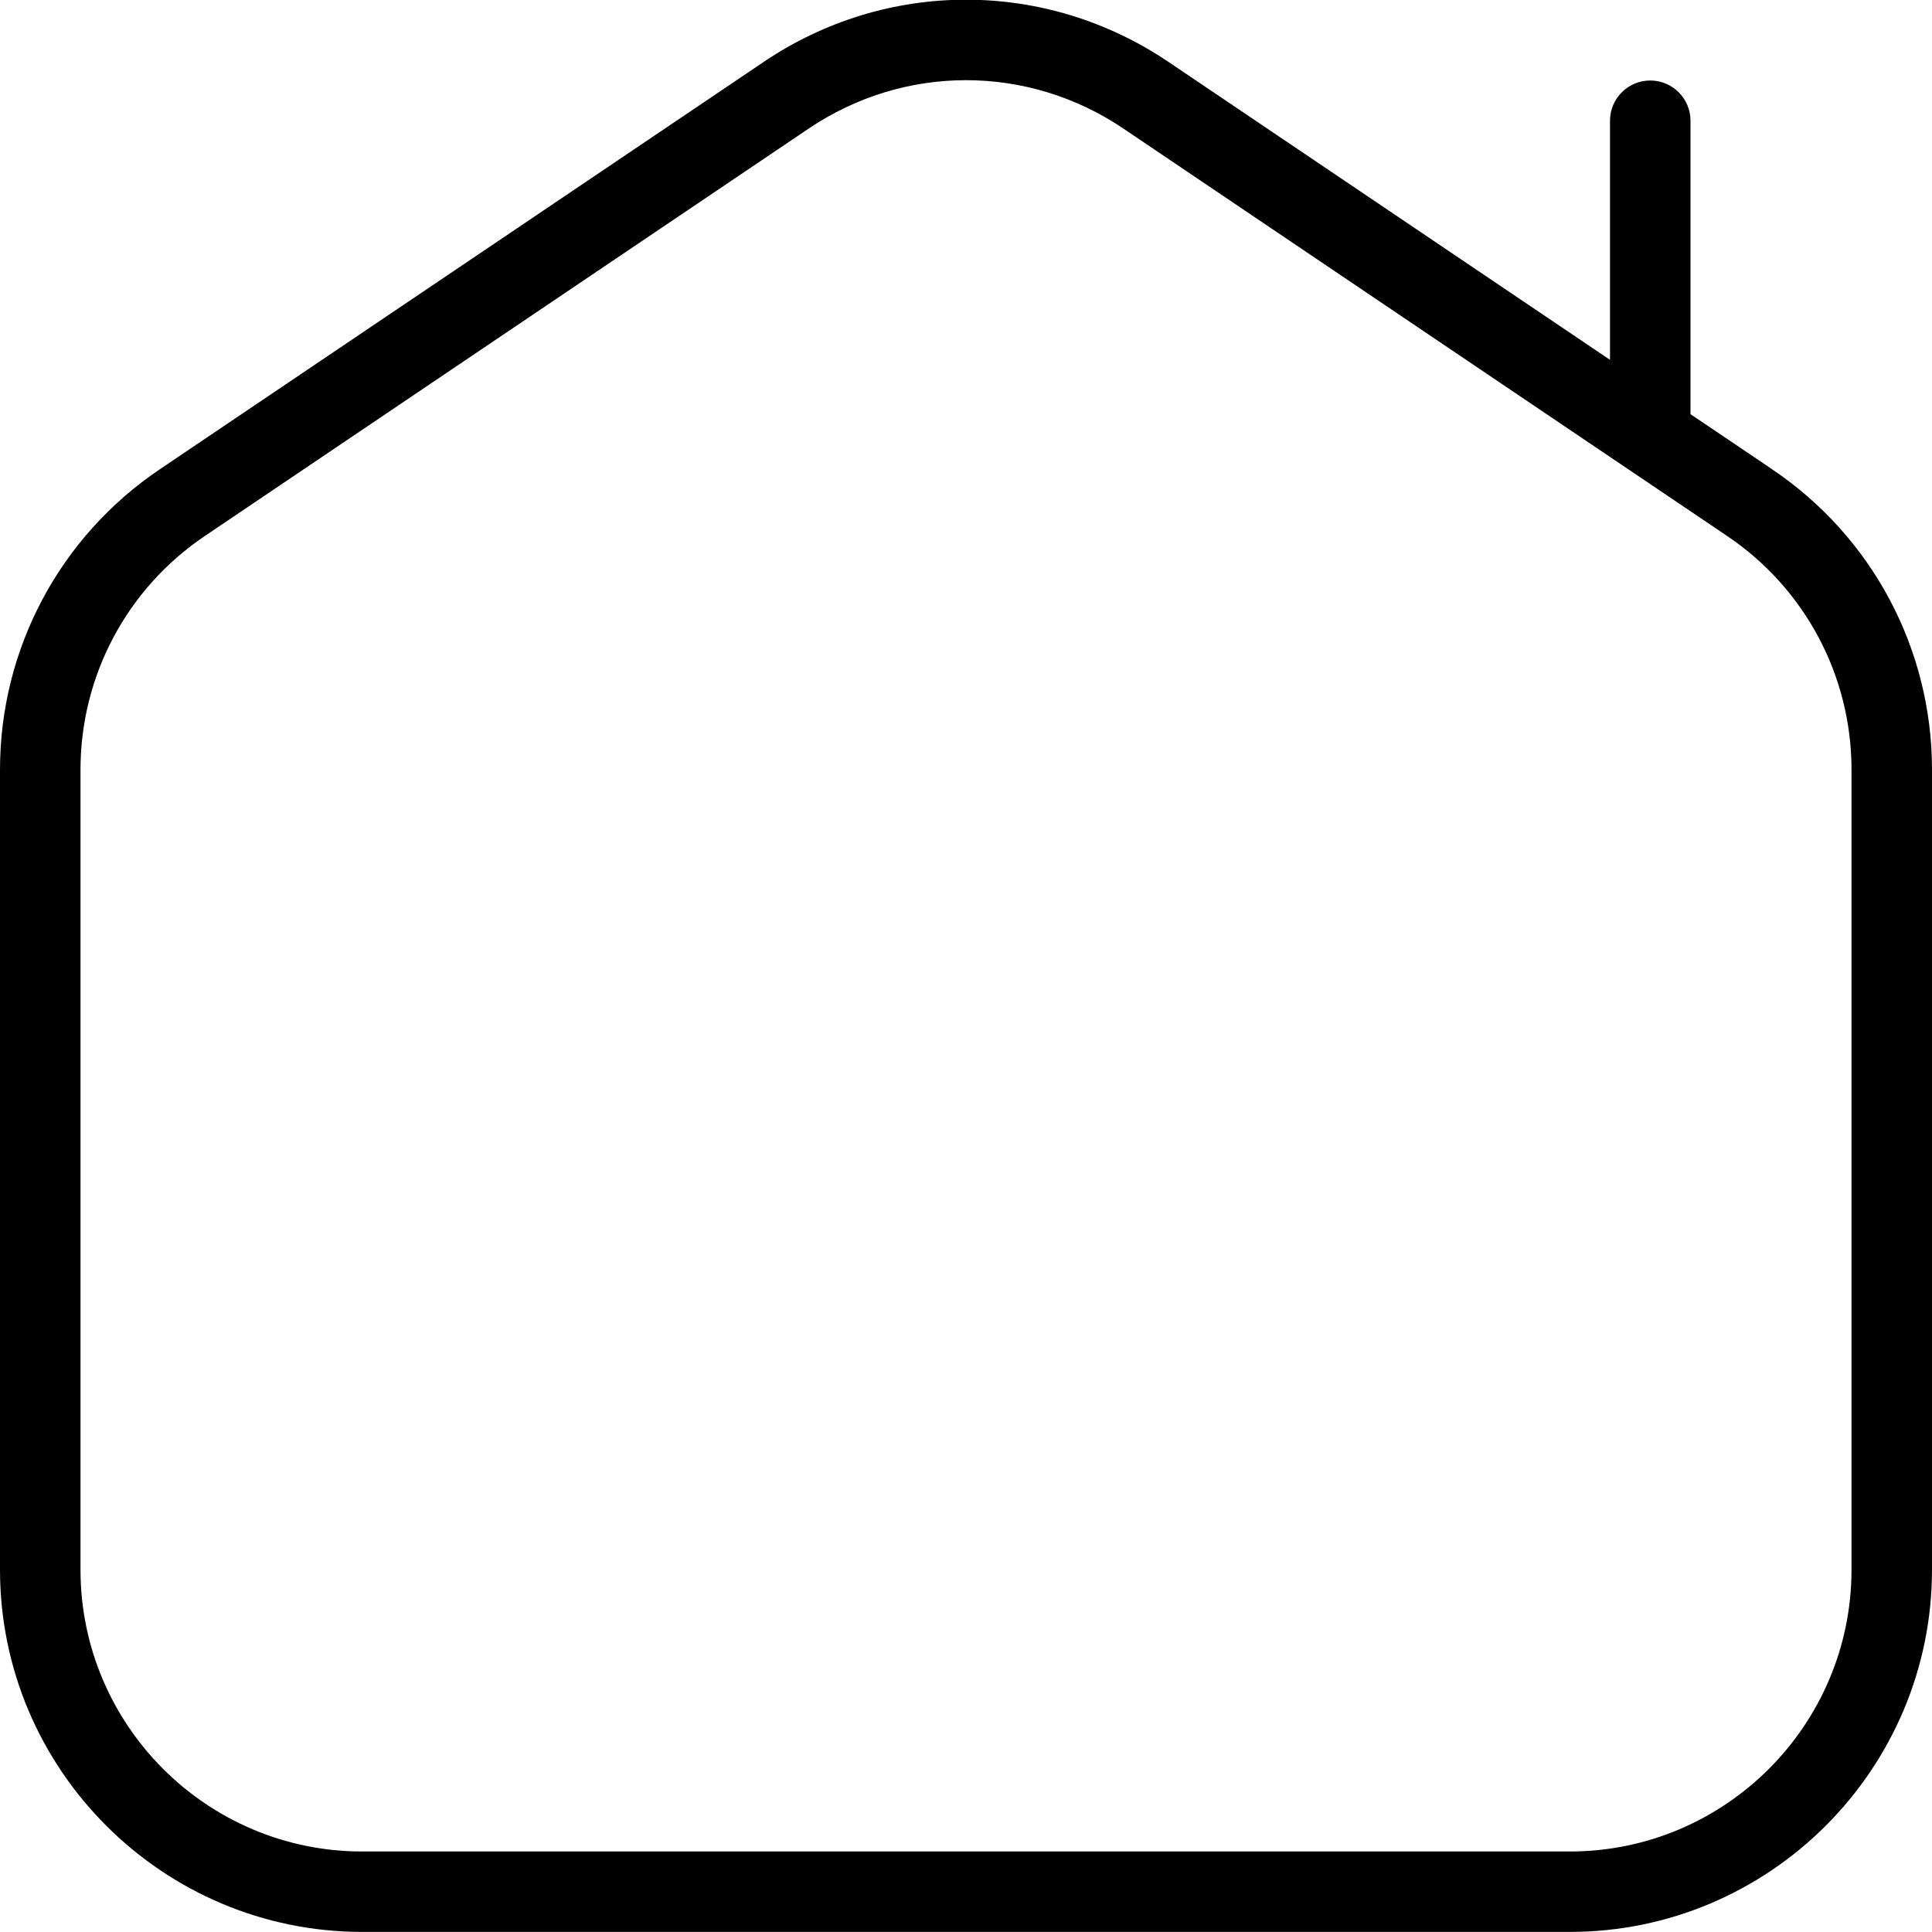
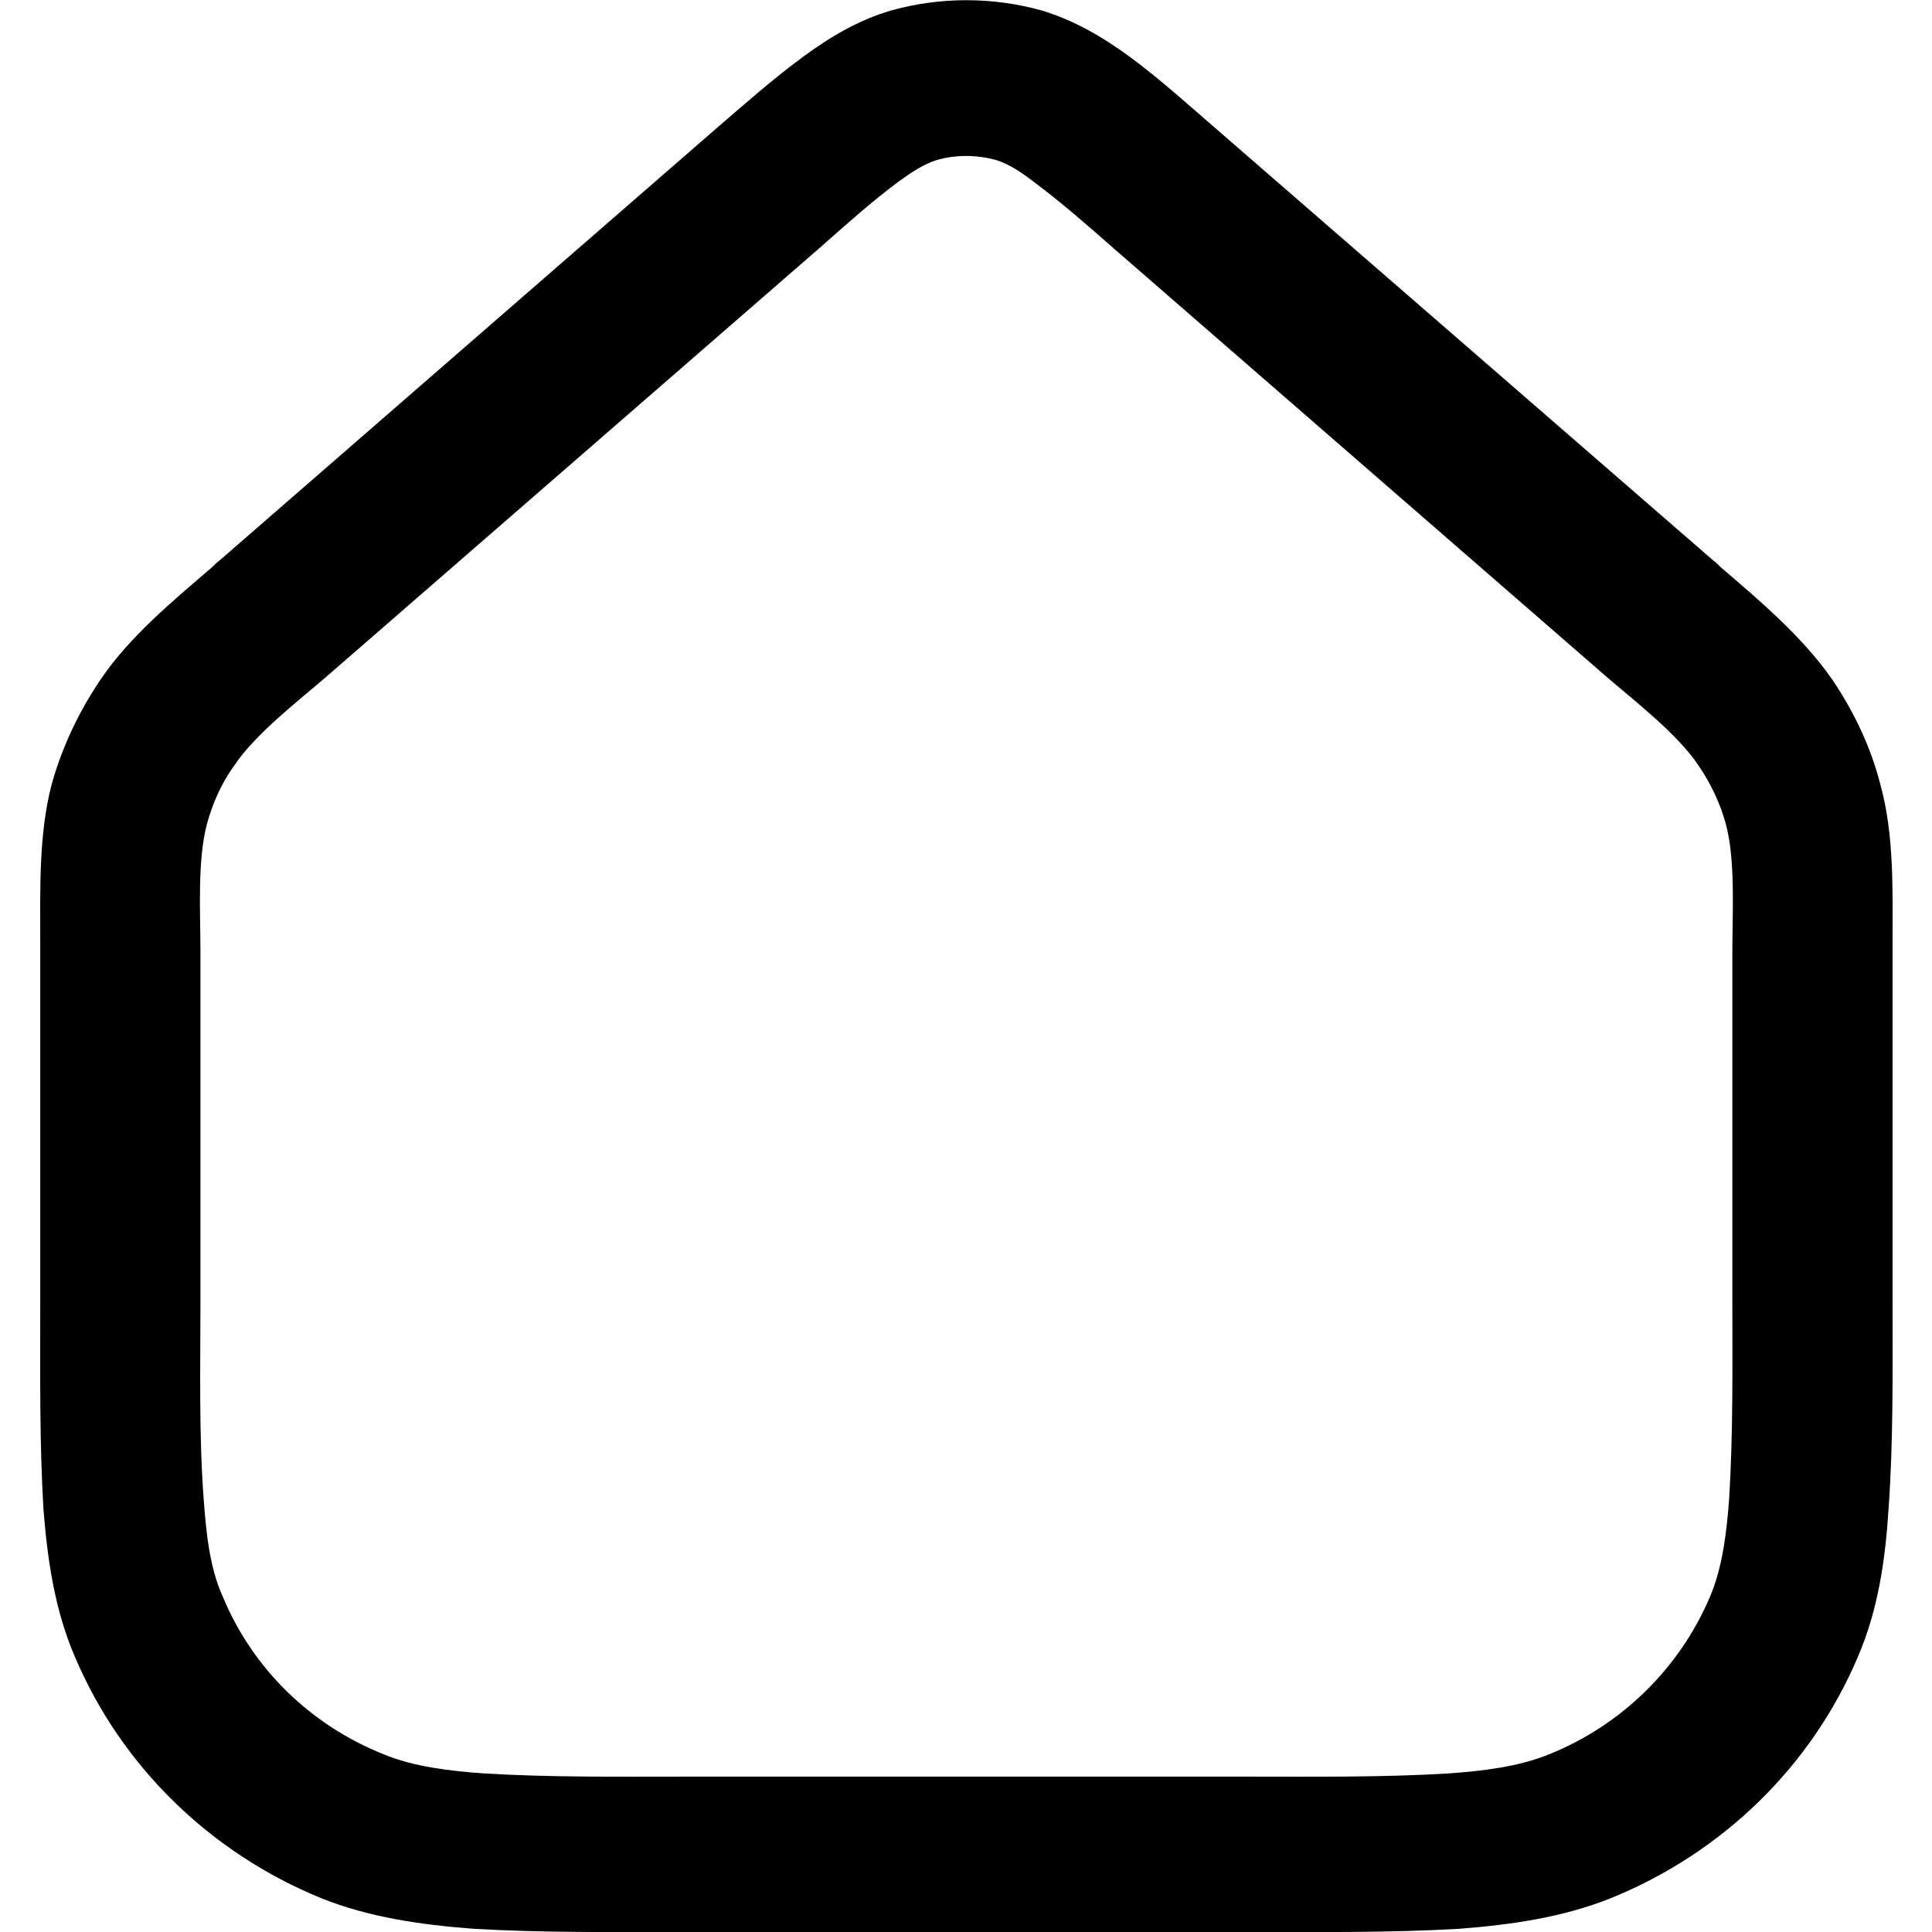
- <svg xmlns="http://www.w3.org/2000/svg" id="Layer_1" data-name="Layer 1" viewBox="0 0 24 24" width="512" height="512">
-   <path d="M22.017,5.831l-1.017-.686V1.5c0-.276-.224-.5-.5-.5s-.5,.224-.5,.5v2.97L14.518,.771c-1.529-1.033-3.507-1.033-5.034,0L1.983,5.831c-1.242,.838-1.983,2.232-1.983,3.729v9.939c0,2.481,2.019,4.5,4.5,4.5h15c2.481,0,4.5-2.019,4.5-4.5V9.561c0-1.497-.741-2.892-1.983-3.729Zm.983,13.669c0,1.93-1.57,3.5-3.5,3.5H4.5c-1.93,0-3.5-1.57-3.5-3.5V9.561c0-1.165,.576-2.249,1.542-2.901L10.043,1.599c.594-.401,1.275-.603,1.957-.603s1.363,.201,1.958,.603l7.5,5.061c.966,.652,1.542,1.736,1.542,2.901v9.939Z" />
+ <svg fill-rule="evenodd" clip-rule="evenodd" viewBox="0 0 24 24">
+   <path d="M11.07 0.13c0.61,-0.17 1.26,-0.17 1.87,0 0.4,0.12 0.76,0.33 1.1,0.58 0.38,0.28 0.73,0.6 1.09,0.91l6.15 5.34c0.04,0.03 0.07,0.06 0.1,0.09 0.49,0.42 1.01,0.86 1.38,1.39 0.27,0.4 0.48,0.84 0.6,1.31 0.17,0.62 0.15,1.3 0.15,1.93 0,0.04 0,0.09 0,0.13l0 4.41c0,0.84 0.01,1.69 -0.05,2.53 -0.04,0.63 -0.13,1.25 -0.38,1.83 -0.58,1.37 -1.69,2.44 -3.07,3 -0.6,0.24 -1.24,0.33 -1.88,0.38 -0.86,0.05 -1.72,0.04 -2.58,0.04l-7.09 0c-0.86,0 -1.72,0.01 -2.58,-0.04 -0.65,-0.05 -1.29,-0.14 -1.89,-0.38 -1.37,-0.56 -2.48,-1.63 -3.06,-3 -0.25,-0.58 -0.34,-1.2 -0.39,-1.83 -0.05,-0.84 -0.04,-1.68 -0.04,-2.53l0 -4.41c0,-0.04 0,-0.09 0,-0.13 0,-0.63 -0.02,-1.31 0.14,-1.93 0.13,-0.47 0.34,-0.91 0.61,-1.31 0.36,-0.53 0.89,-0.97 1.38,-1.39 0.03,-0.03 0.06,-0.06 0.1,-0.09l6.14 -5.34c0.36,-0.31 0.72,-0.63 1.1,-0.91 0.34,-0.25 0.69,-0.46 1.1,-0.58zm1.31 1.86c-0.25,-0.07 -0.51,-0.07 -0.75,0 -0.16,0.05 -0.32,0.16 -0.46,0.26 -0.35,0.26 -0.67,0.55 -1,0.84l-6.12 5.32c-0.36,0.31 -0.88,0.71 -1.14,1.1 -0.16,0.22 -0.27,0.47 -0.34,0.73 -0.12,0.45 -0.08,1.1 -0.08,1.57l0 4.37c0,0.81 -0.02,1.63 0.04,2.44 0.03,0.4 0.07,0.85 0.24,1.22 0.37,0.89 1.09,1.59 1.99,1.95 0.38,0.16 0.84,0.21 1.25,0.24 0.83,0.05 1.66,0.04 2.49,0.04l7.01 0c0.83,0 1.66,0.01 2.49,-0.04 0.41,-0.03 0.86,-0.08 1.25,-0.24 0.89,-0.36 1.61,-1.06 1.99,-1.95 0.16,-0.37 0.21,-0.82 0.24,-1.22 0.05,-0.81 0.04,-1.63 0.04,-2.44l0 -4.37c0,-0.47 0.04,-1.12 -0.08,-1.57 -0.07,-0.26 -0.19,-0.51 -0.34,-0.73 -0.26,-0.39 -0.78,-0.79 -1.14,-1.1l-6.12 -5.32c-0.33,-0.29 -0.66,-0.58 -1.01,-0.84 -0.13,-0.1 -0.29,-0.21 -0.45,-0.26z" />
</svg>
